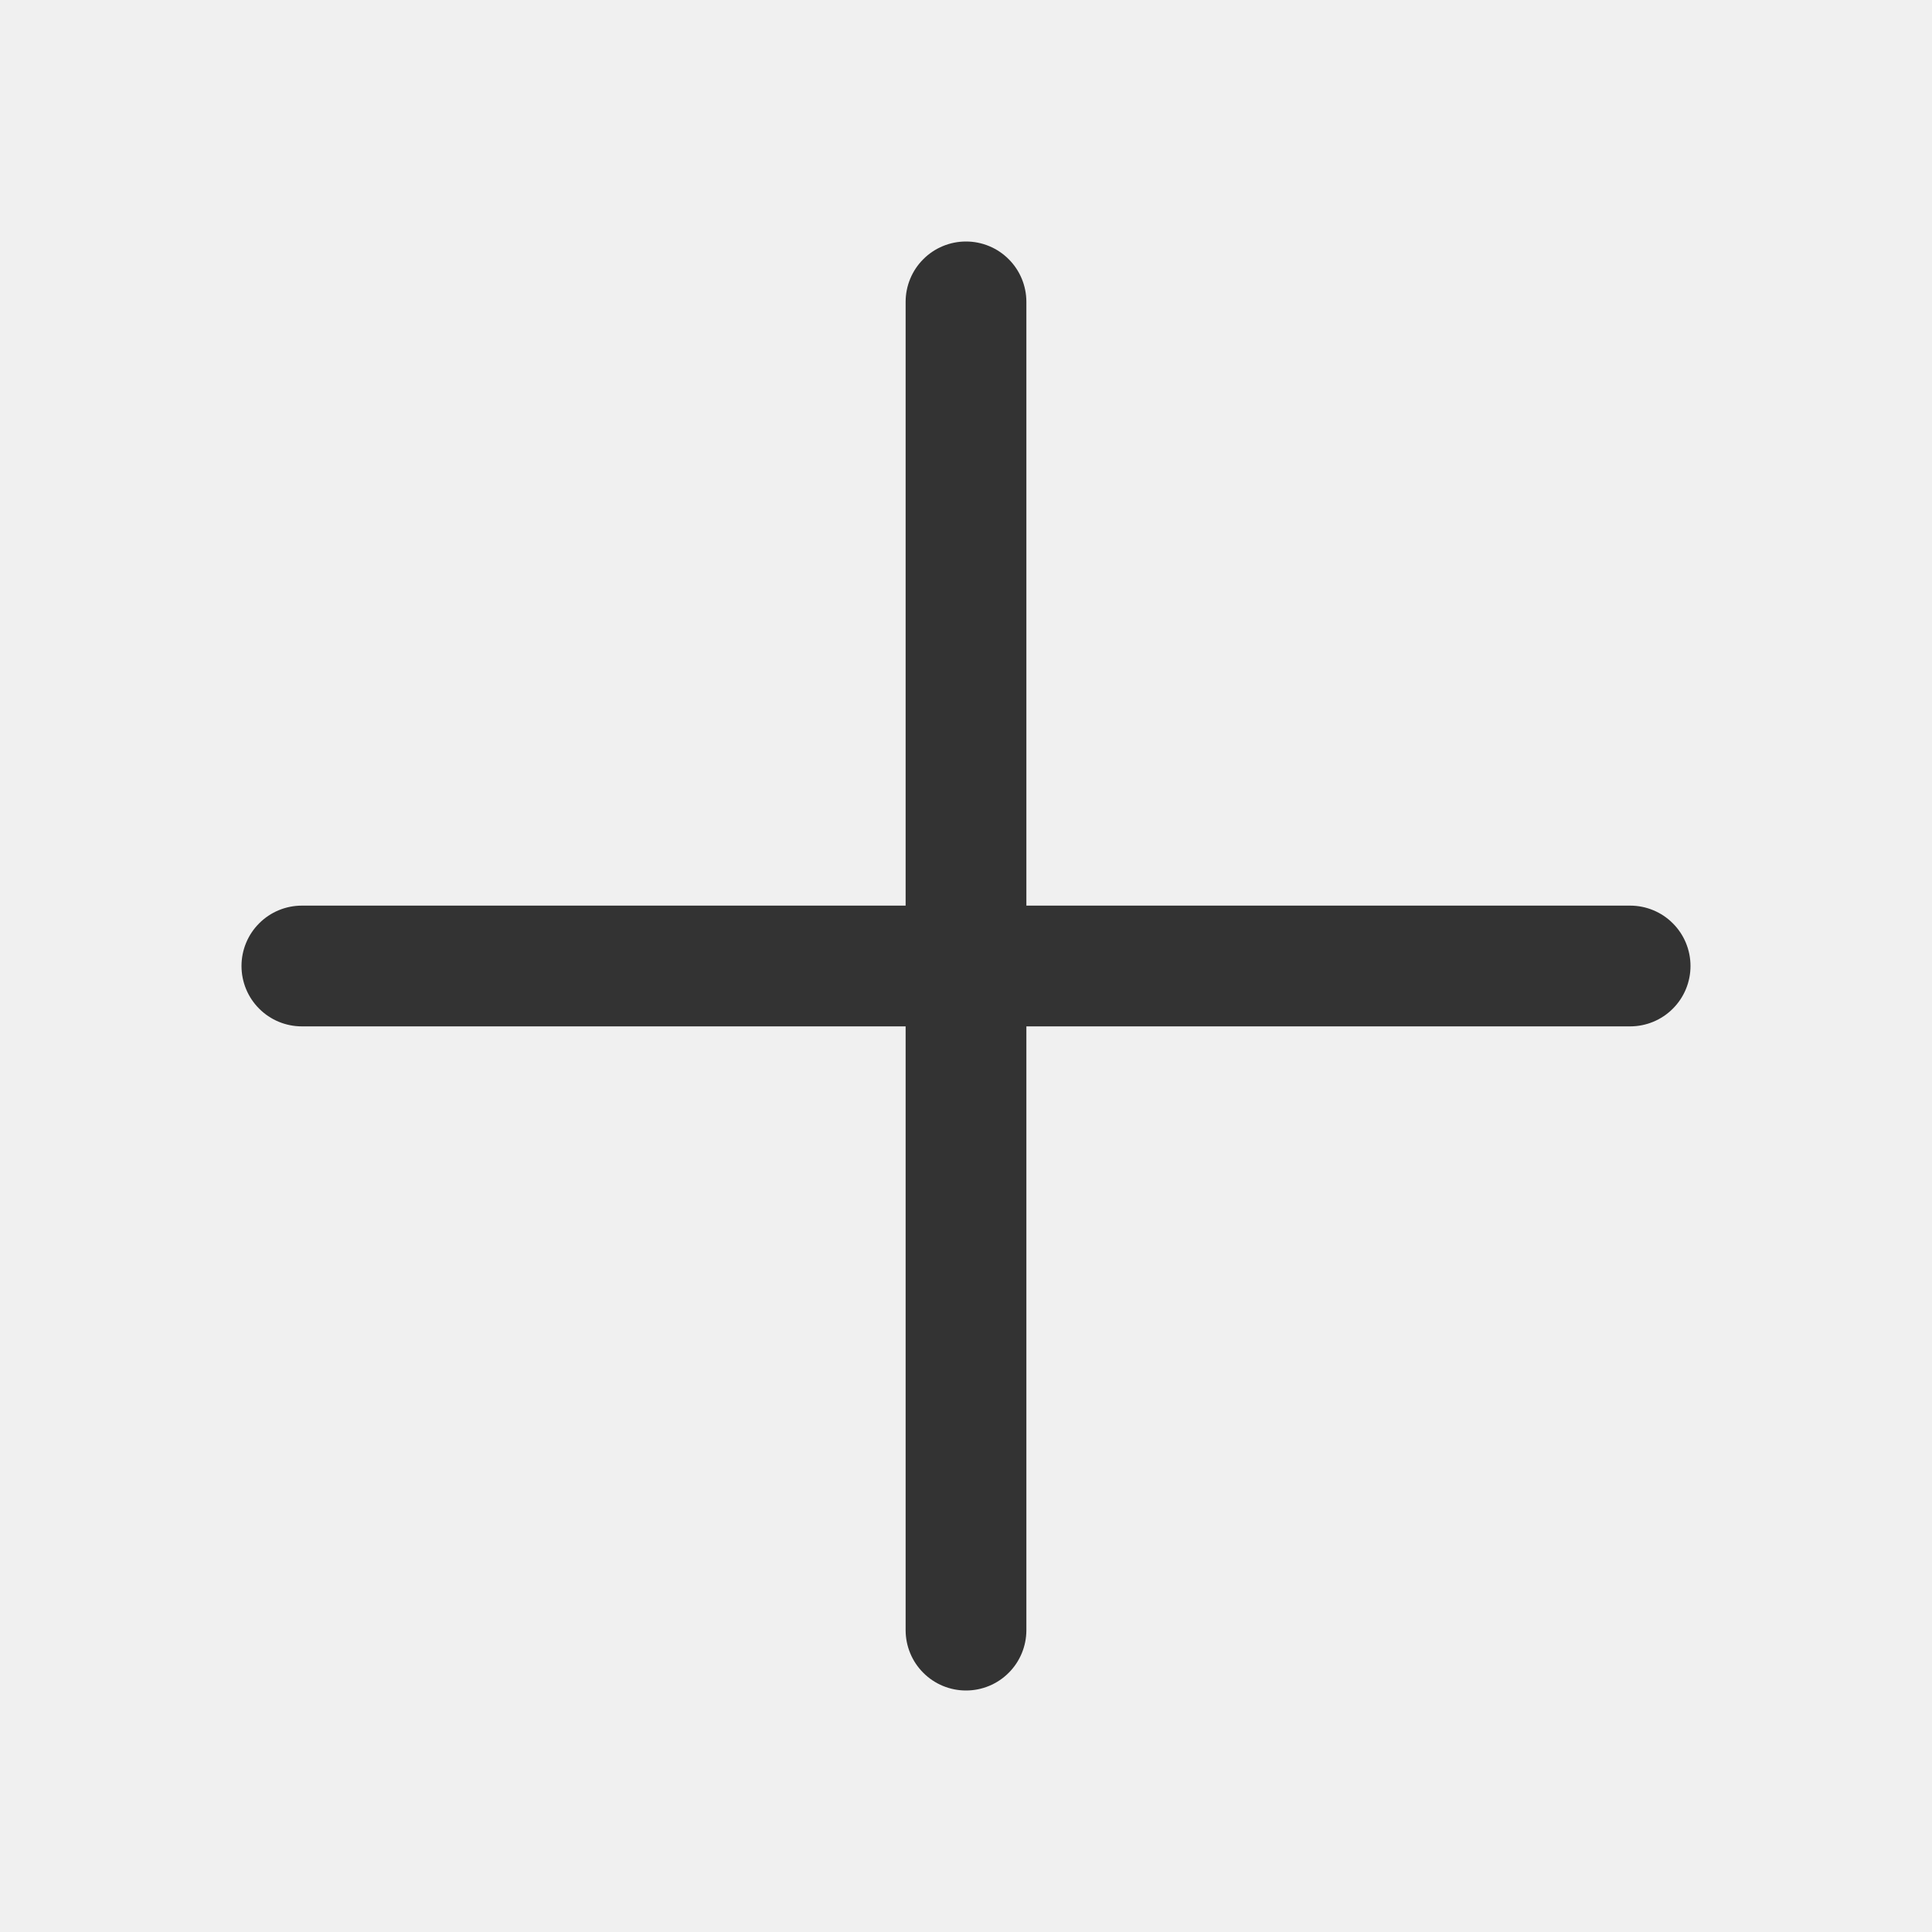
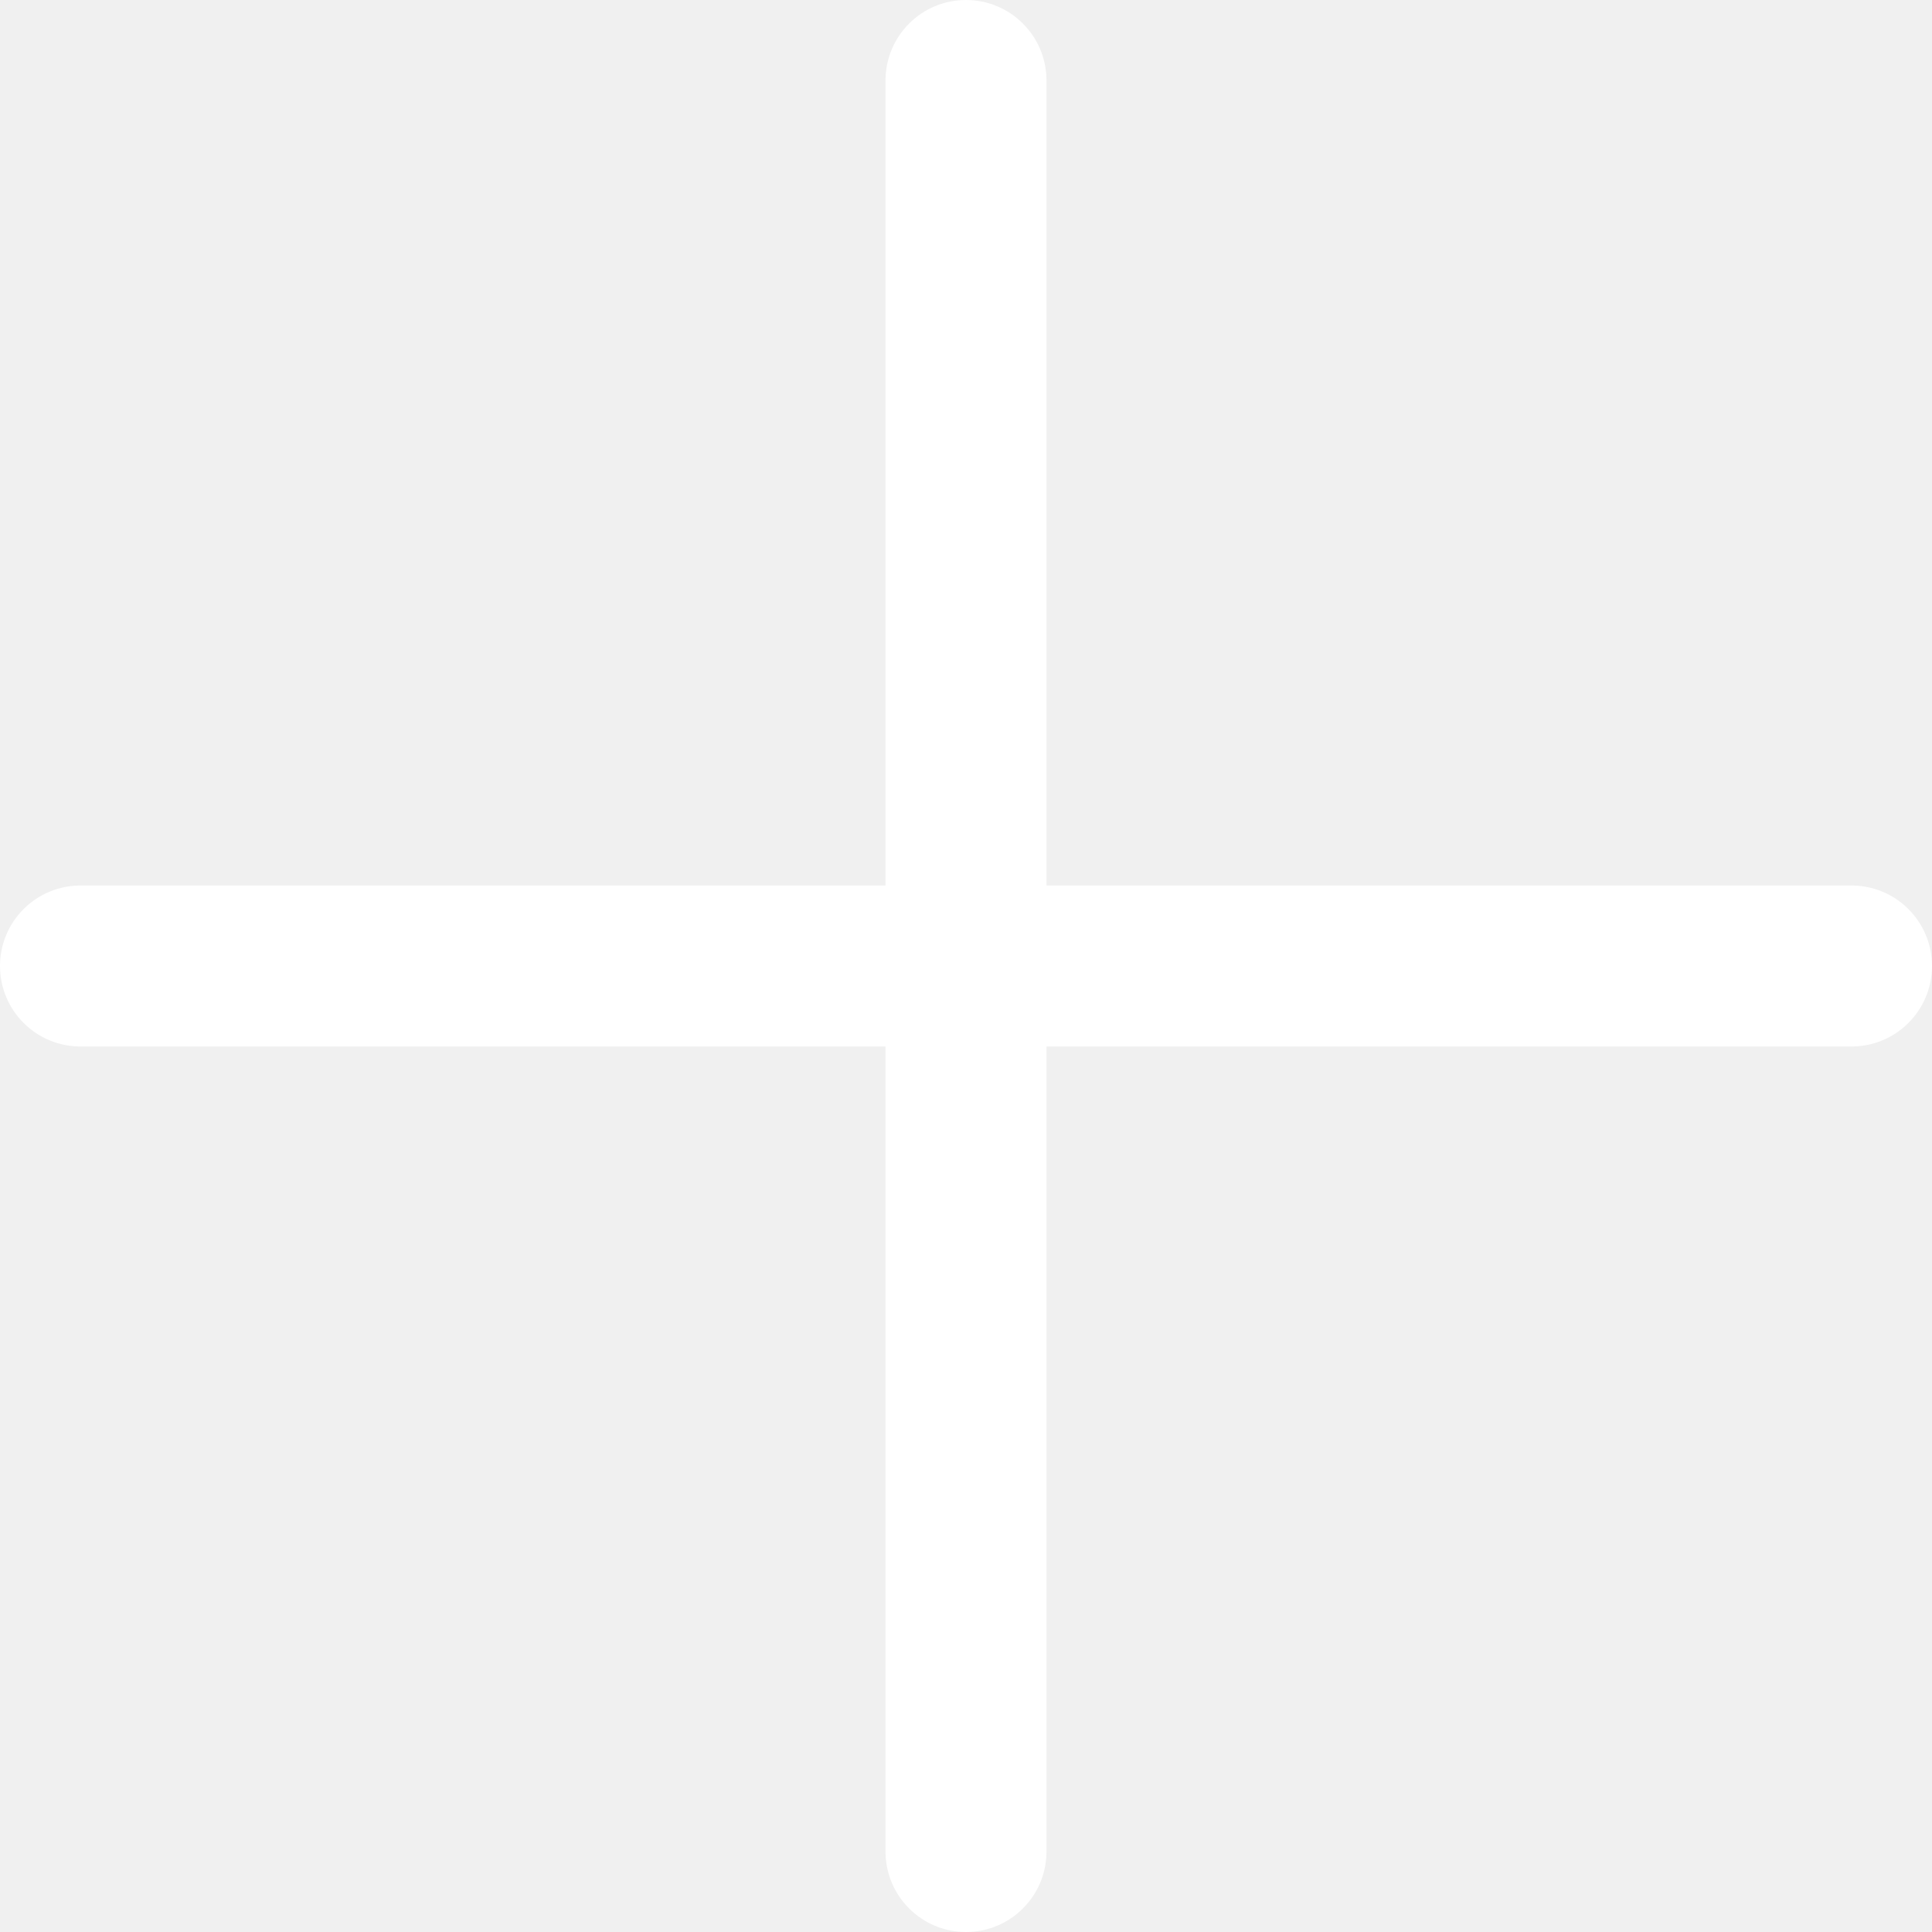
- <svg xmlns="http://www.w3.org/2000/svg" width="32" height="32" viewBox="0 0 32 32" fill="#fff">
-   <path d="M28 16C28 16.265 27.895 16.52 27.707 16.707C27.52 16.895 27.265 17 27 17H17V27C17 27.265 16.895 27.52 16.707 27.707C16.52 27.895 16.265 28 16 28C15.735 28 15.48 27.895 15.293 27.707C15.105 27.52 15 27.265 15 27V17H5C4.735 17 4.48 16.895 4.293 16.707C4.105 16.52 4 16.265 4 16C4 15.735 4.105 15.48 4.293 15.293C4.48 15.105 4.735 15 5 15H15V5C15 4.735 15.105 4.48 15.293 4.293C15.48 4.105 15.735 4 16 4C16.265 4 16.52 4.105 16.707 4.293C16.895 4.48 17 4.735 17 5V15H27C27.265 15 27.52 15.105 27.707 15.293C27.895 15.48 28 15.735 28 16Z" fill="#333333" />
+ <svg xmlns="http://www.w3.org/2000/svg" width="24" height="24" viewBox="0 0 24 24" fill="#fff">
+   <path d="M24 12C24 12.265 23.895 12.52 23.707 12.707C23.52 12.895 23.265 13 23 13H13V23C13 23.265 12.895 23.52 12.707 23.707C12.52 23.895 12.265 24 12 24C11.735 24 11.48 23.895 11.293 23.707C11.105 23.52 11 23.265 11 23V13H1C0.735 13 0.48 12.895 0.293 12.707C0.105 12.52 0 12.265 0 12C0 11.735 0.105 11.48 0.293 11.293C0.48 11.105 0.735 11 1 11H11V1C11 0.735 11.105 0.48 11.293 0.293C11.48 0.105 11.735 0 12 0C12.265 0 12.52 0.105 12.707 0.293C12.895 0.48 13 0.735 13 1V11H23C23.265 11 23.52 11.105 23.707 11.293C23.895 11.48 24 11.735 24 12Z" fill="#fff" />
</svg>
